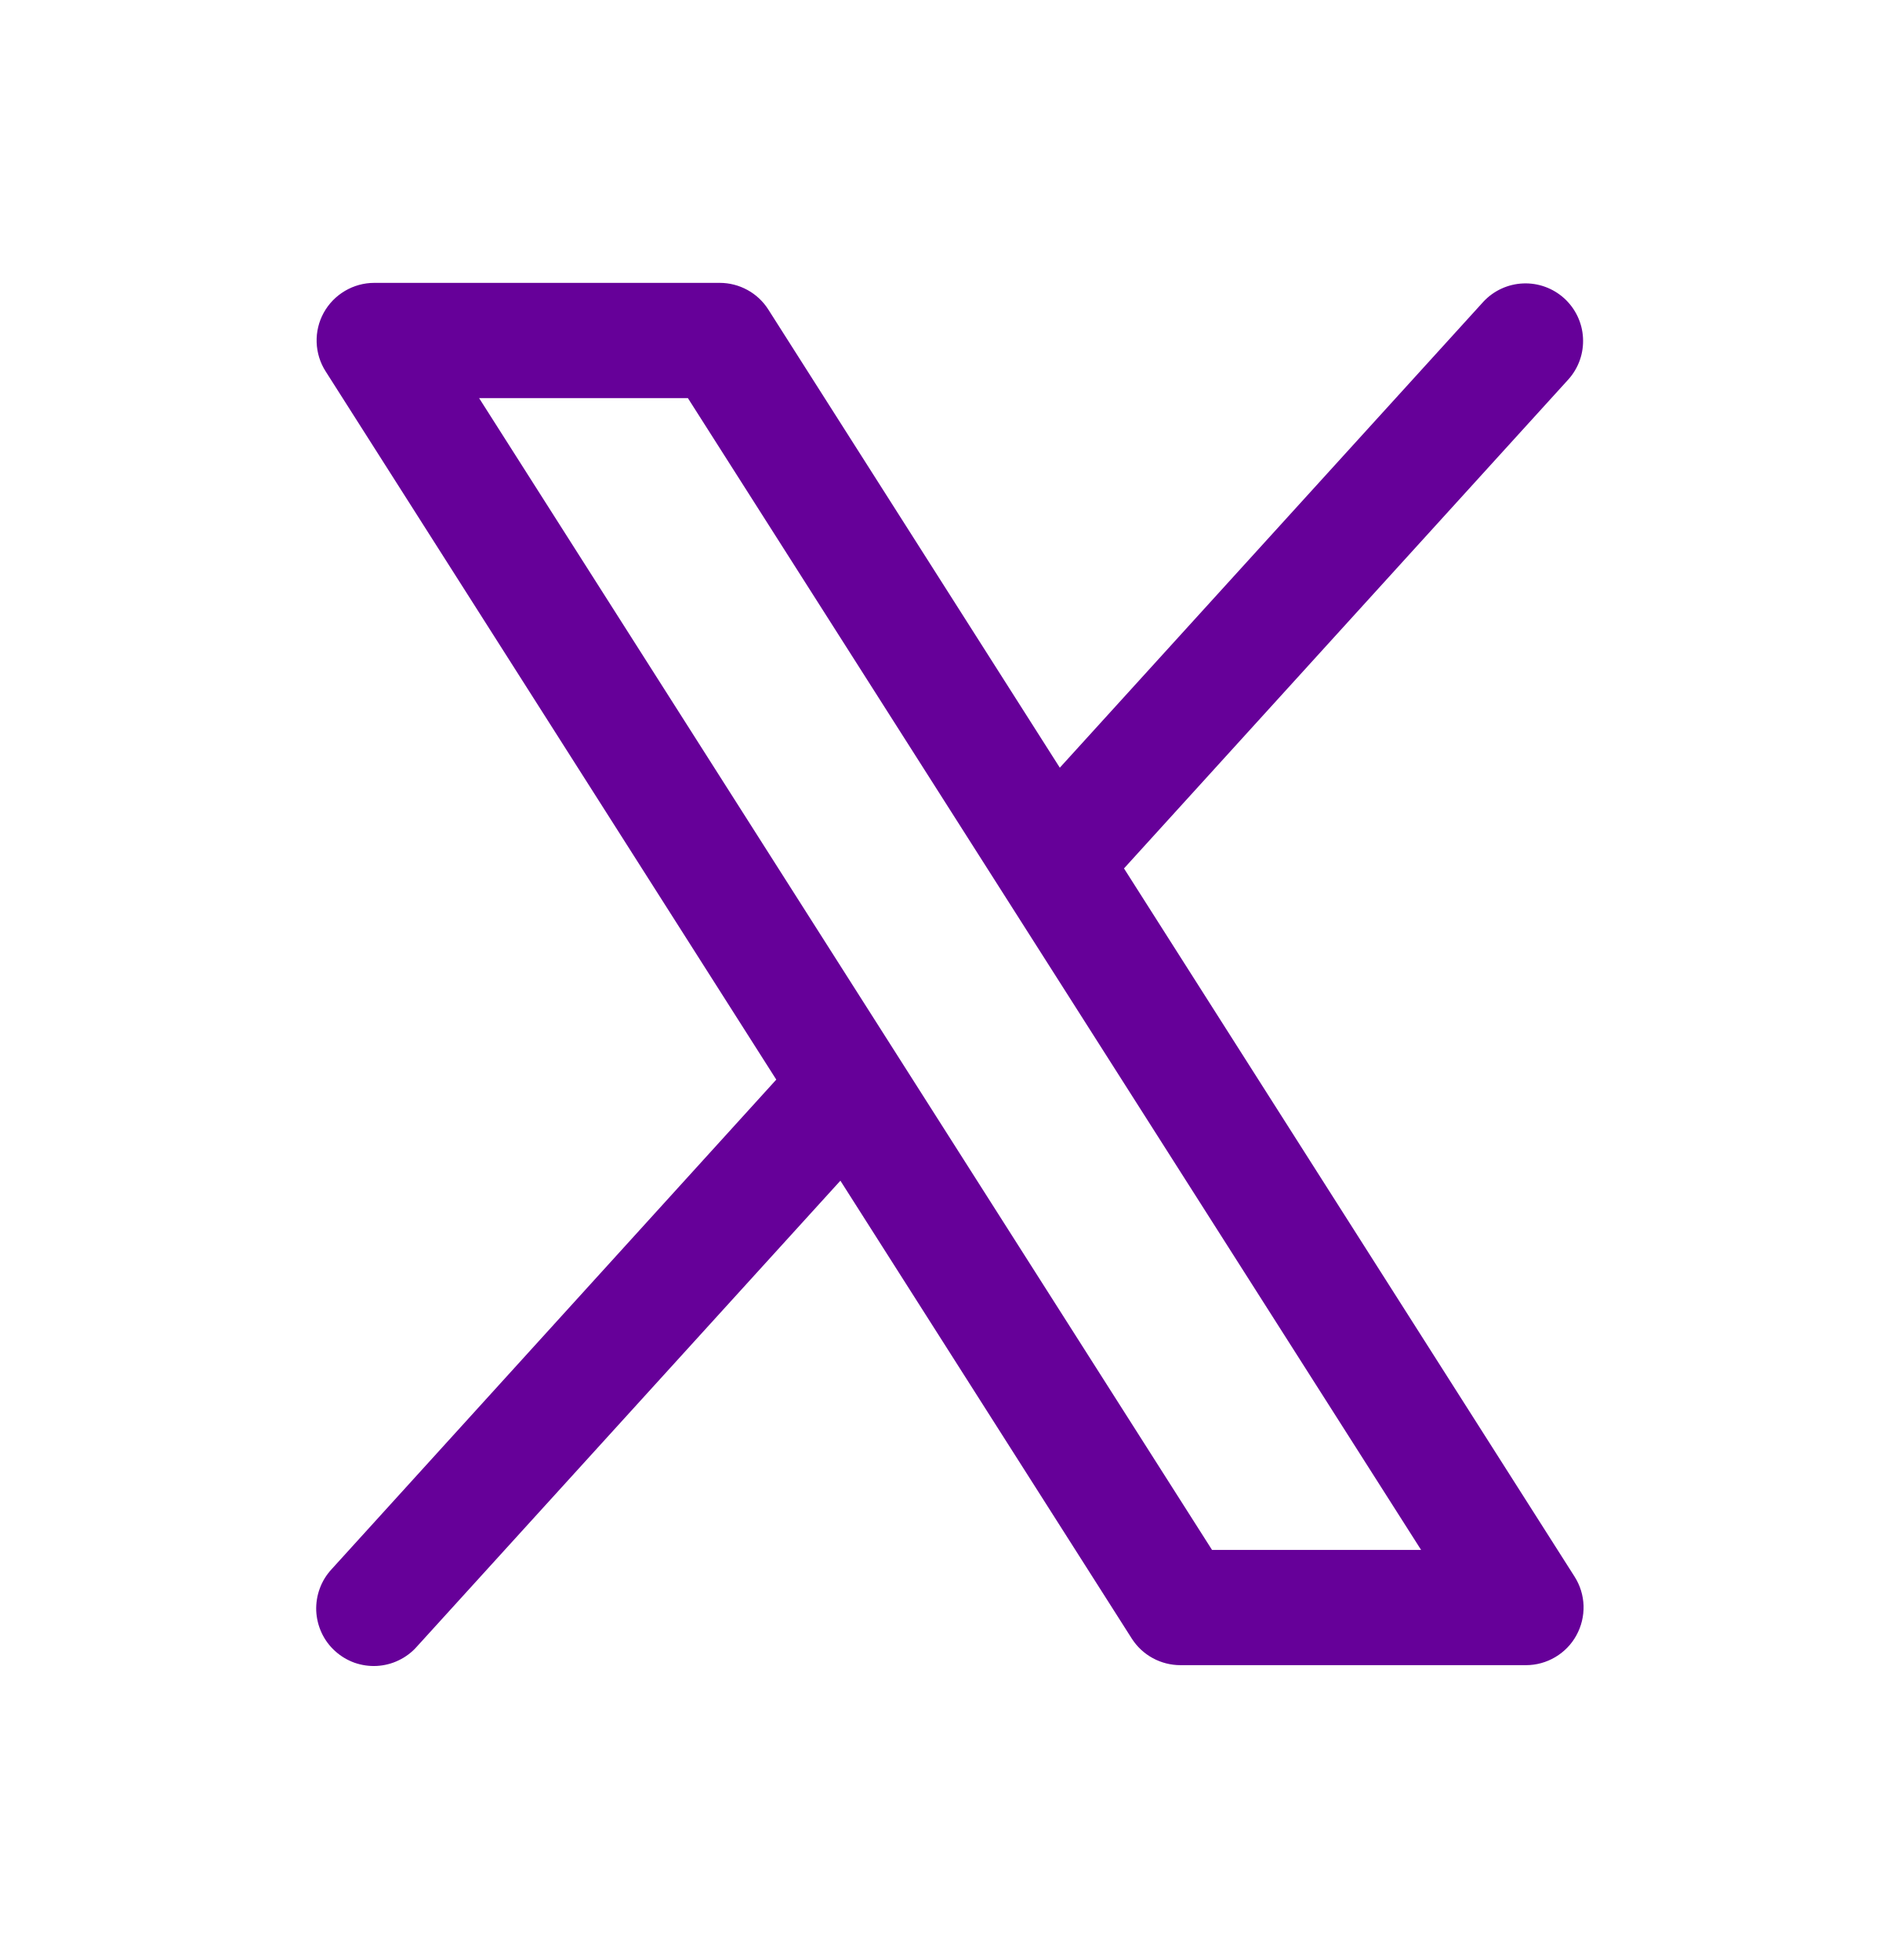
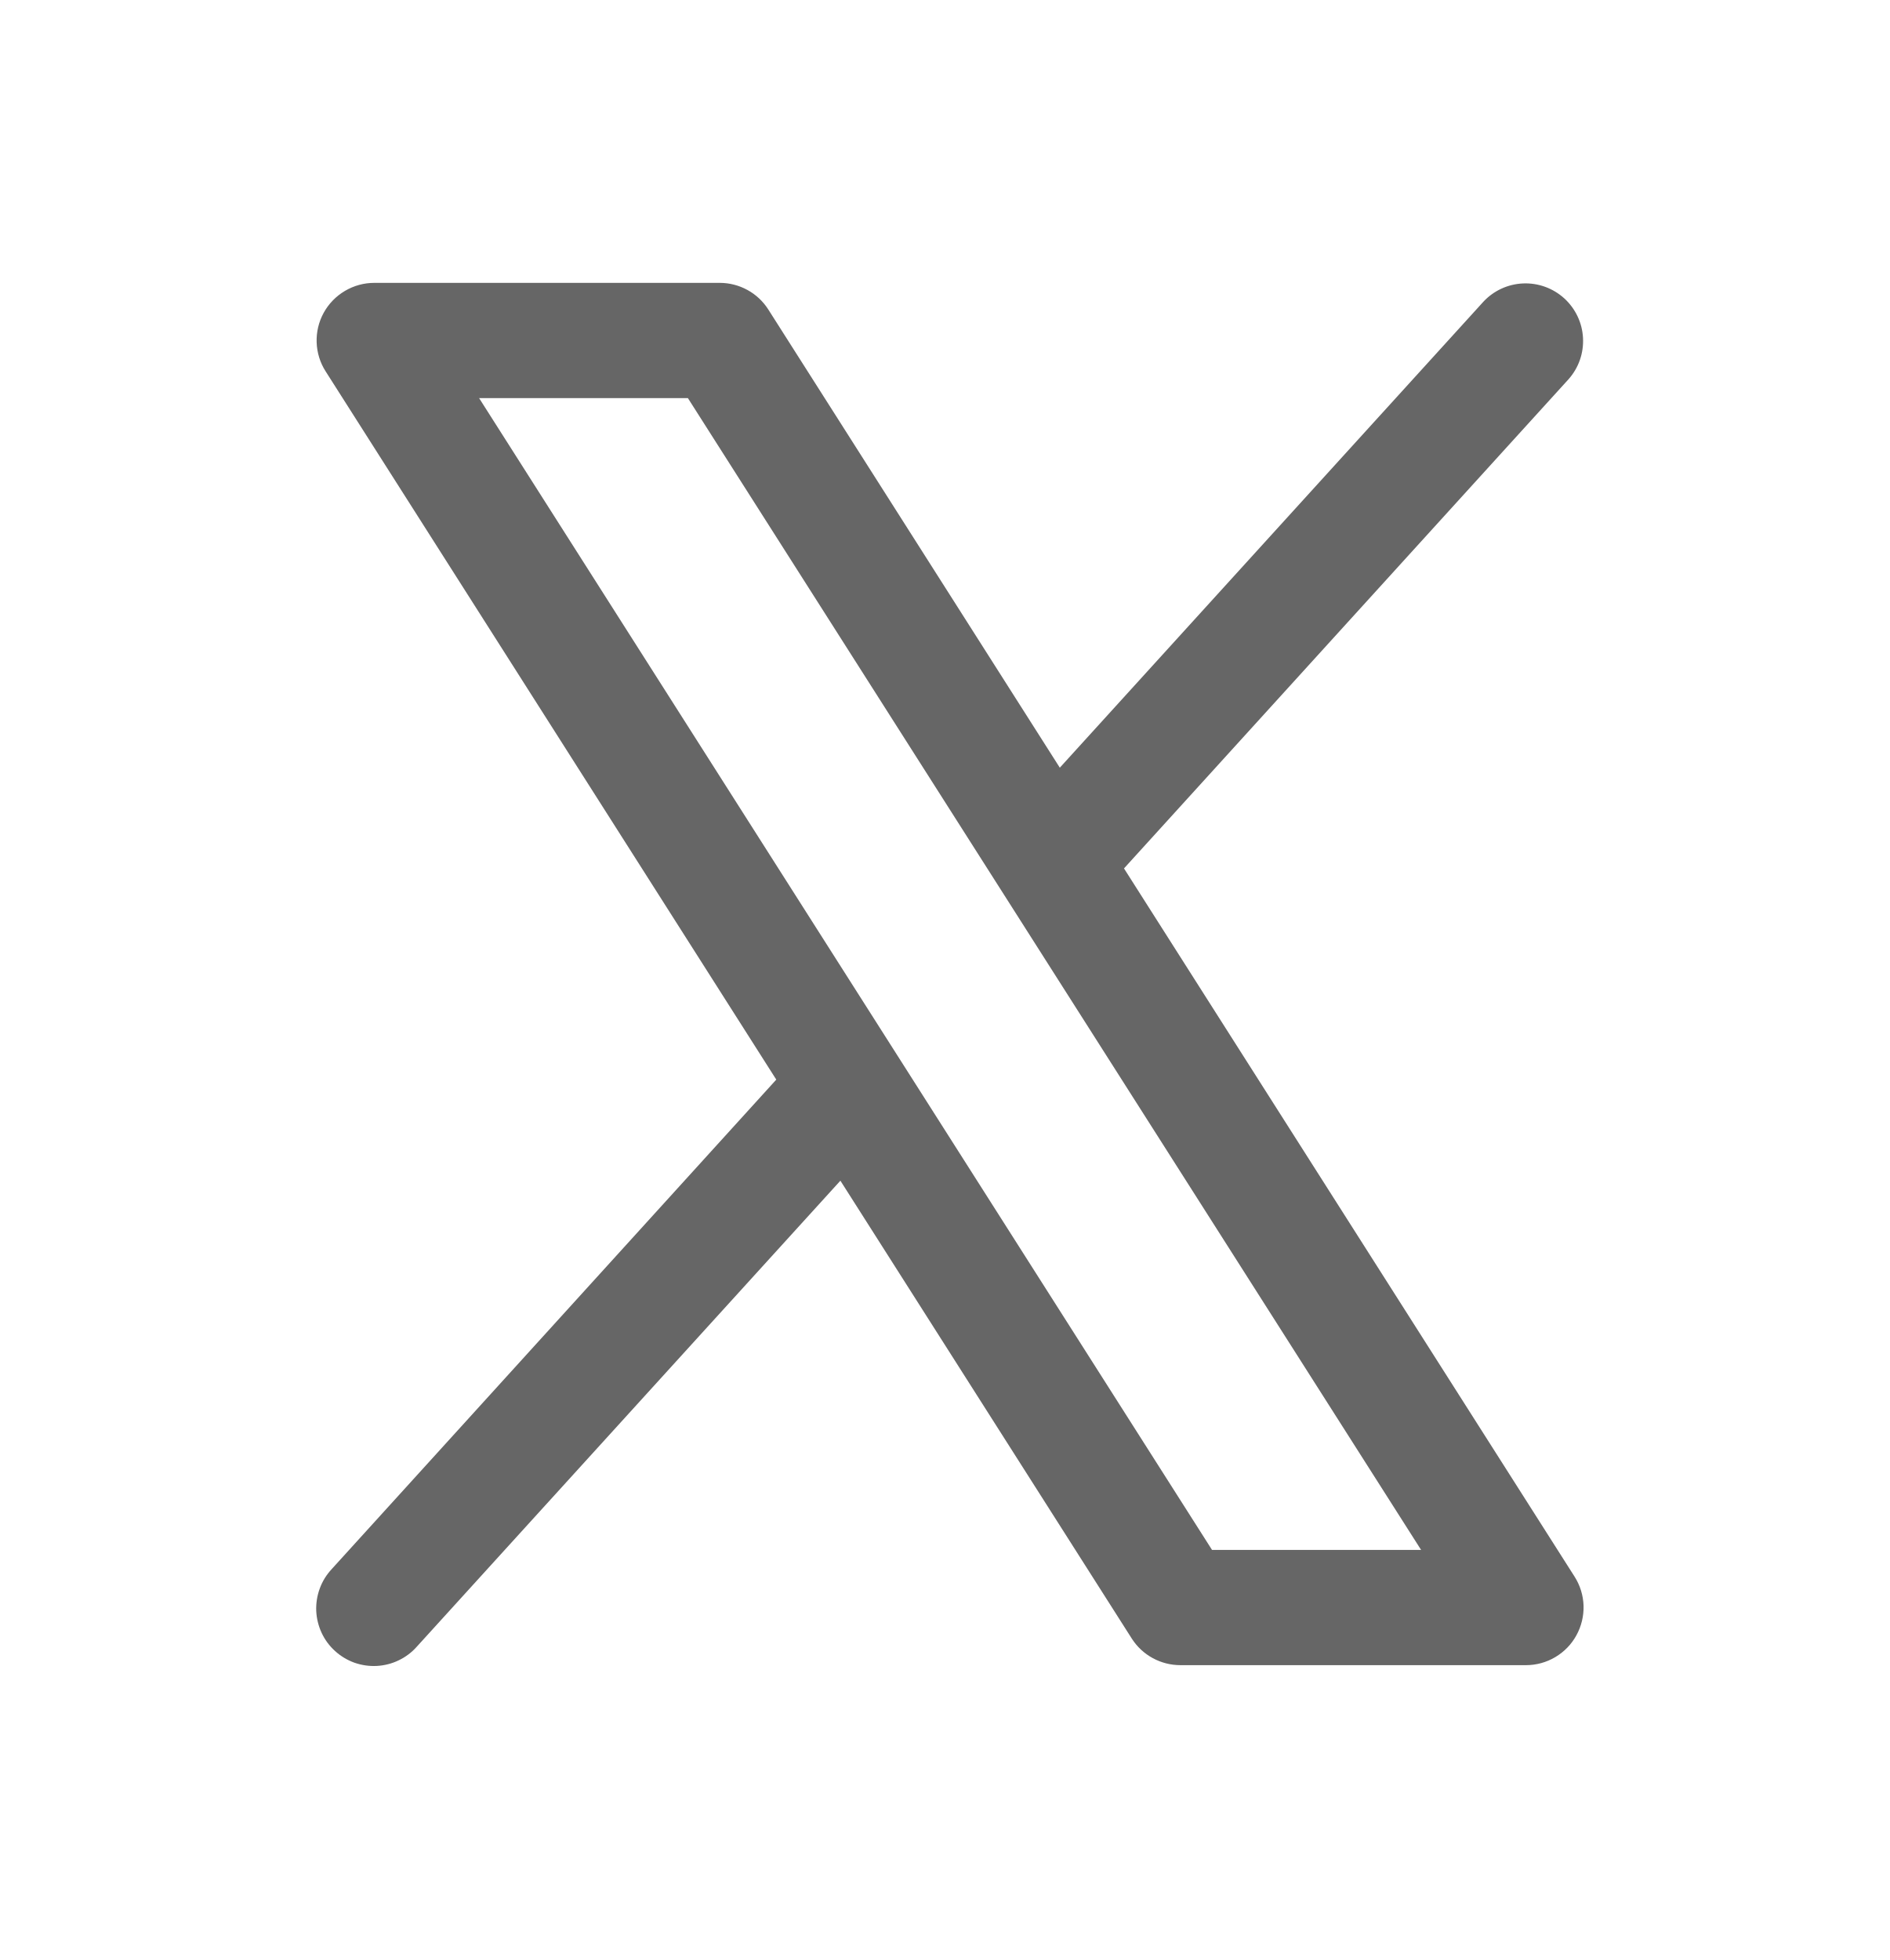
<svg xmlns="http://www.w3.org/2000/svg" width="27" height="28" viewBox="0 0 27 28" fill="none">
-   <path d="M22.497 22.524L16.059 12.406L22.411 5.417C22.555 5.255 22.629 5.043 22.617 4.827C22.606 4.611 22.509 4.408 22.349 4.262C22.189 4.117 21.978 4.04 21.762 4.049C21.545 4.058 21.341 4.152 21.194 4.31L15.142 10.967L10.978 4.423C10.904 4.306 10.801 4.209 10.68 4.143C10.558 4.076 10.422 4.041 10.284 4.041H5.347C5.199 4.041 5.055 4.081 4.928 4.156C4.801 4.231 4.696 4.339 4.625 4.468C4.554 4.597 4.519 4.743 4.524 4.891C4.529 5.038 4.573 5.182 4.653 5.306L11.091 15.423L4.738 22.417C4.664 22.497 4.606 22.59 4.569 22.692C4.531 22.794 4.514 22.903 4.518 23.012C4.523 23.12 4.549 23.227 4.595 23.326C4.641 23.425 4.706 23.513 4.787 23.586C4.868 23.66 4.962 23.716 5.064 23.753C5.167 23.789 5.276 23.805 5.385 23.799C5.493 23.793 5.6 23.766 5.698 23.718C5.796 23.671 5.884 23.605 5.956 23.523L12.007 16.867L16.172 23.411C16.247 23.527 16.349 23.622 16.471 23.688C16.592 23.754 16.728 23.788 16.866 23.788H21.803C21.95 23.788 22.095 23.748 22.221 23.673C22.348 23.598 22.453 23.49 22.523 23.361C22.594 23.232 22.629 23.086 22.625 22.939C22.62 22.791 22.576 22.648 22.497 22.524ZM17.317 22.142L6.845 5.687H9.828L20.304 22.142H17.317Z" fill="#660099" />
+   <path d="M22.497 22.524L16.059 12.406L22.411 5.417C22.555 5.255 22.629 5.043 22.617 4.827C22.606 4.611 22.509 4.408 22.349 4.262C22.189 4.117 21.978 4.04 21.762 4.049C21.545 4.058 21.341 4.152 21.194 4.31L15.142 10.967L10.978 4.423C10.904 4.306 10.801 4.209 10.68 4.143C10.558 4.076 10.422 4.041 10.284 4.041H5.347C5.199 4.041 5.055 4.081 4.928 4.156C4.801 4.231 4.696 4.339 4.625 4.468C4.554 4.597 4.519 4.743 4.524 4.891C4.529 5.038 4.573 5.182 4.653 5.306L11.091 15.423L4.738 22.417C4.664 22.497 4.606 22.59 4.569 22.692C4.531 22.794 4.514 22.903 4.518 23.012C4.523 23.12 4.549 23.227 4.595 23.326C4.641 23.425 4.706 23.513 4.787 23.586C4.868 23.66 4.962 23.716 5.064 23.753C5.167 23.789 5.276 23.805 5.385 23.799C5.493 23.793 5.6 23.766 5.698 23.718C5.796 23.671 5.884 23.605 5.956 23.523L12.007 16.867L16.172 23.411C16.247 23.527 16.349 23.622 16.471 23.688C16.592 23.754 16.728 23.788 16.866 23.788H21.803C21.95 23.788 22.095 23.748 22.221 23.673C22.348 23.598 22.453 23.49 22.523 23.361C22.594 23.232 22.629 23.086 22.625 22.939C22.62 22.791 22.576 22.648 22.497 22.524ZM17.317 22.142L6.845 5.687H9.828L20.304 22.142H17.317Z" fill="#666666" />
</svg>
